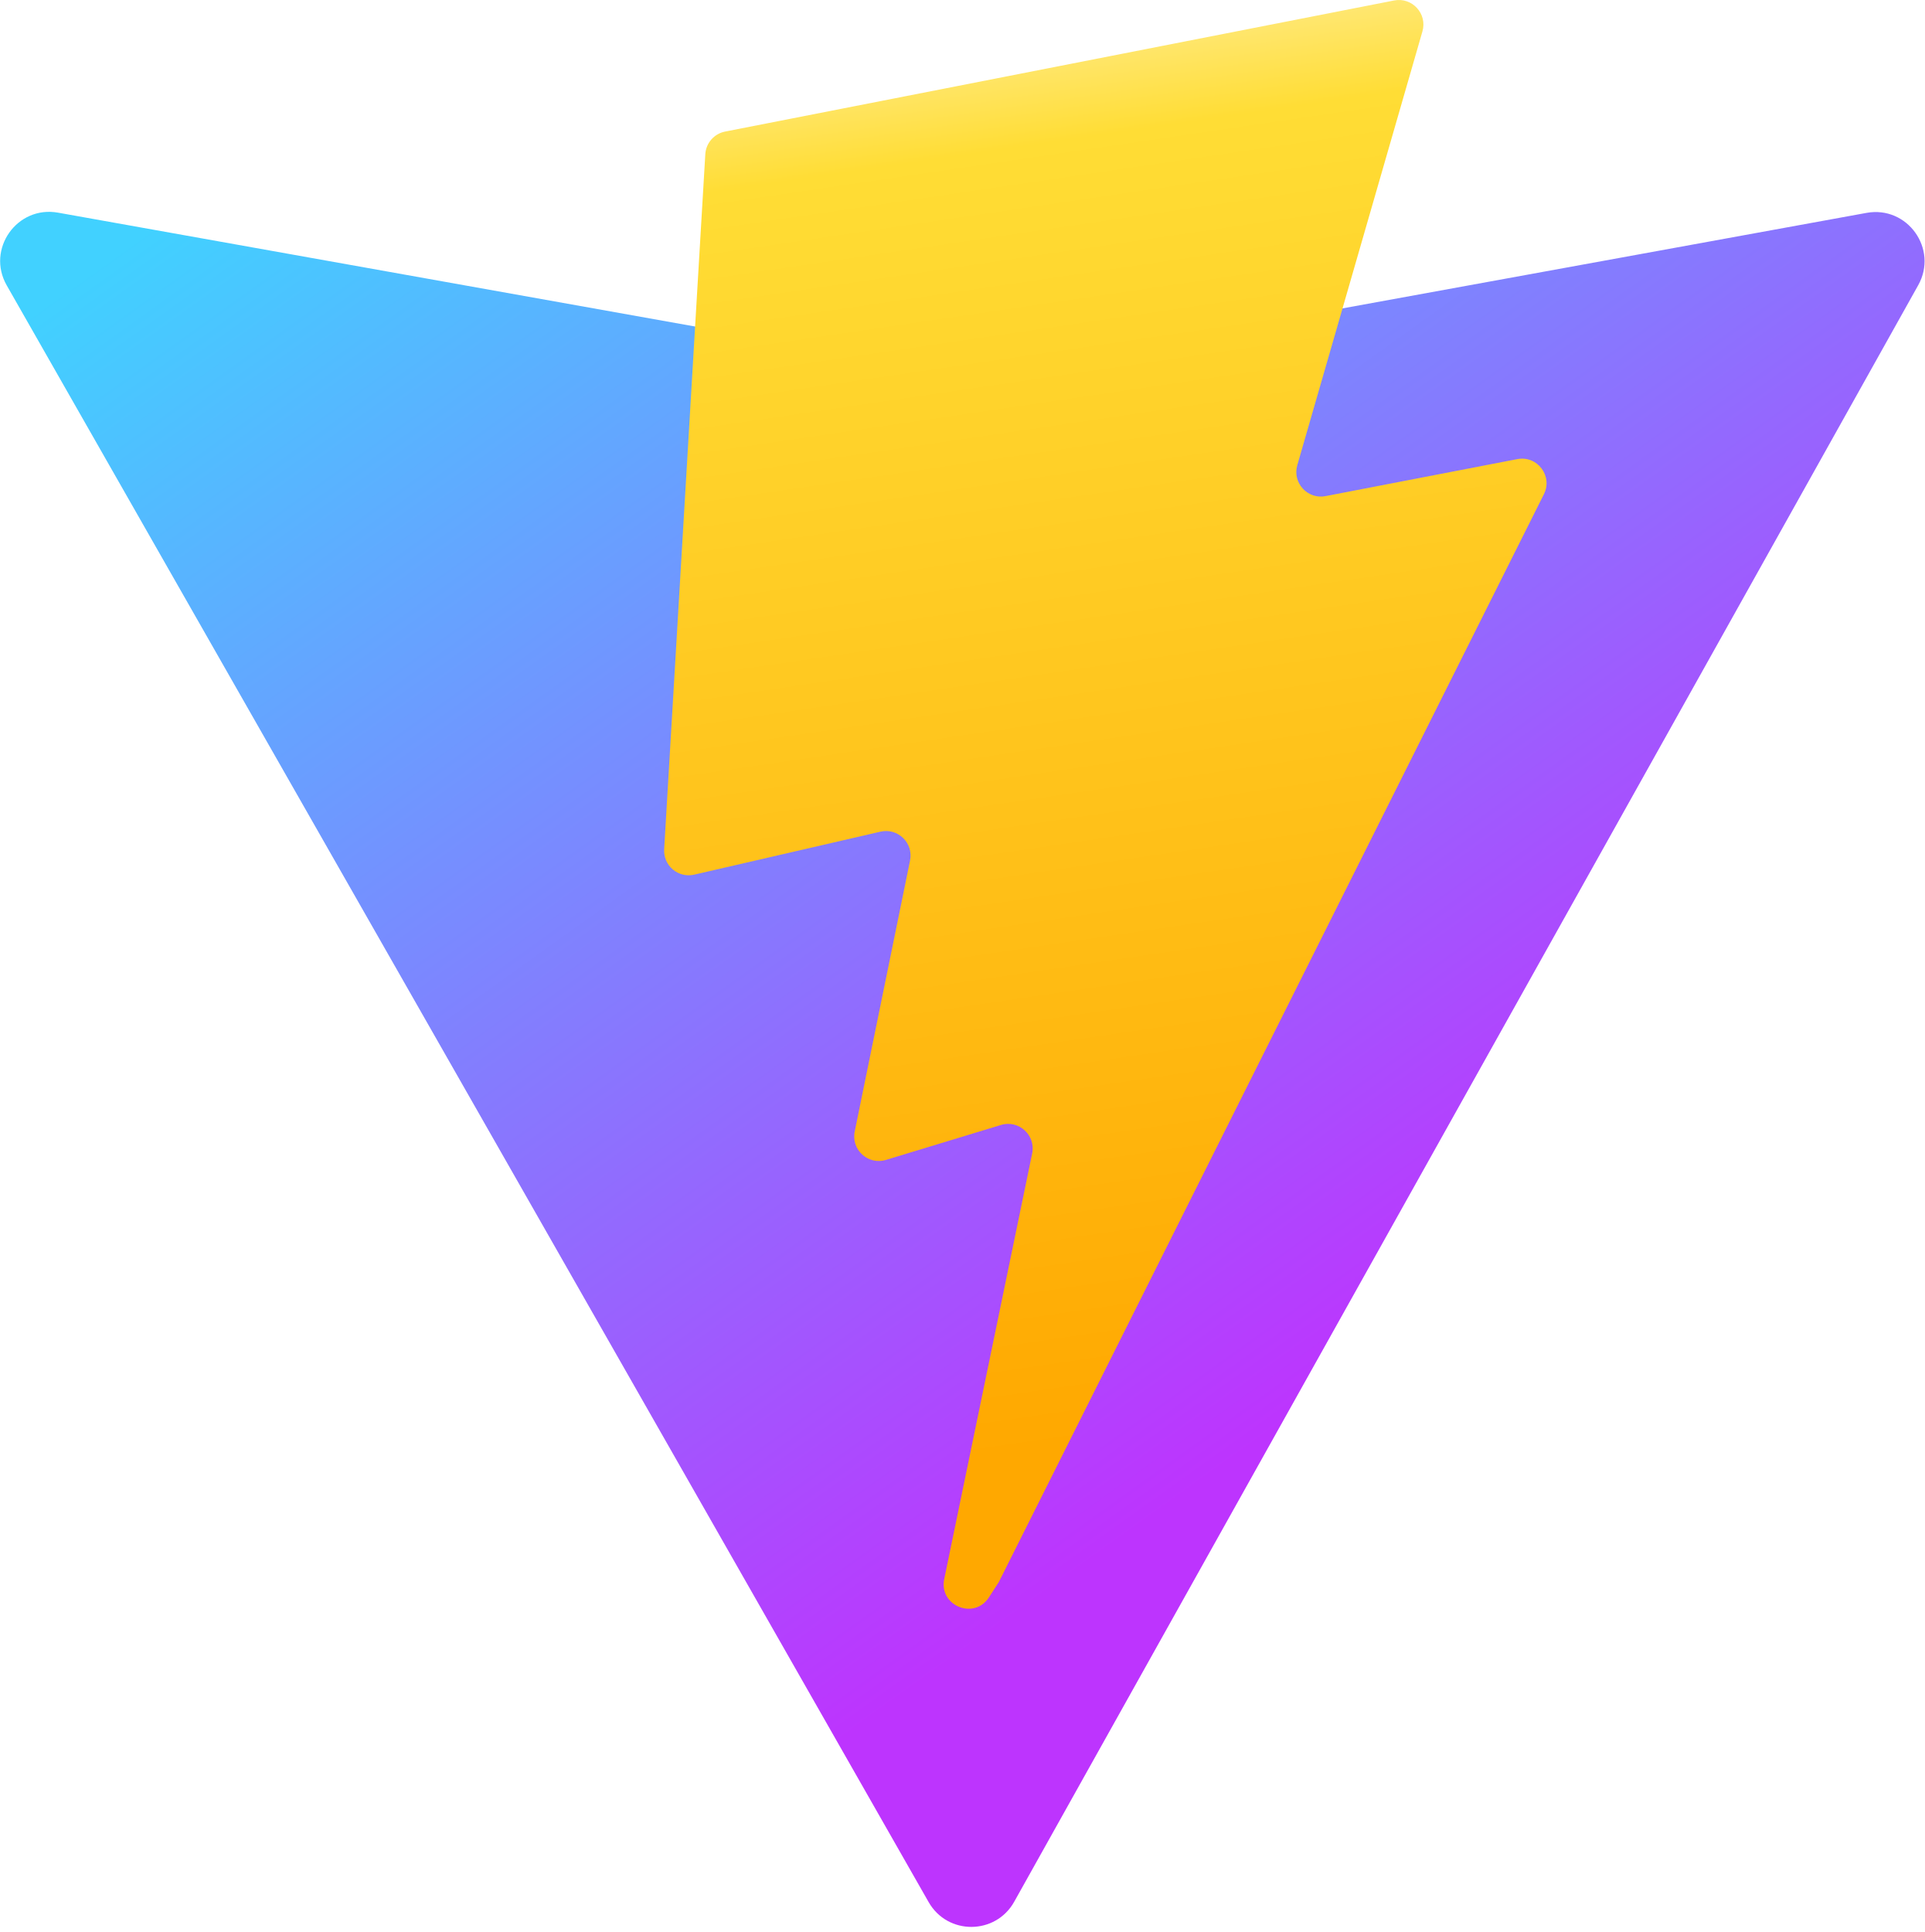
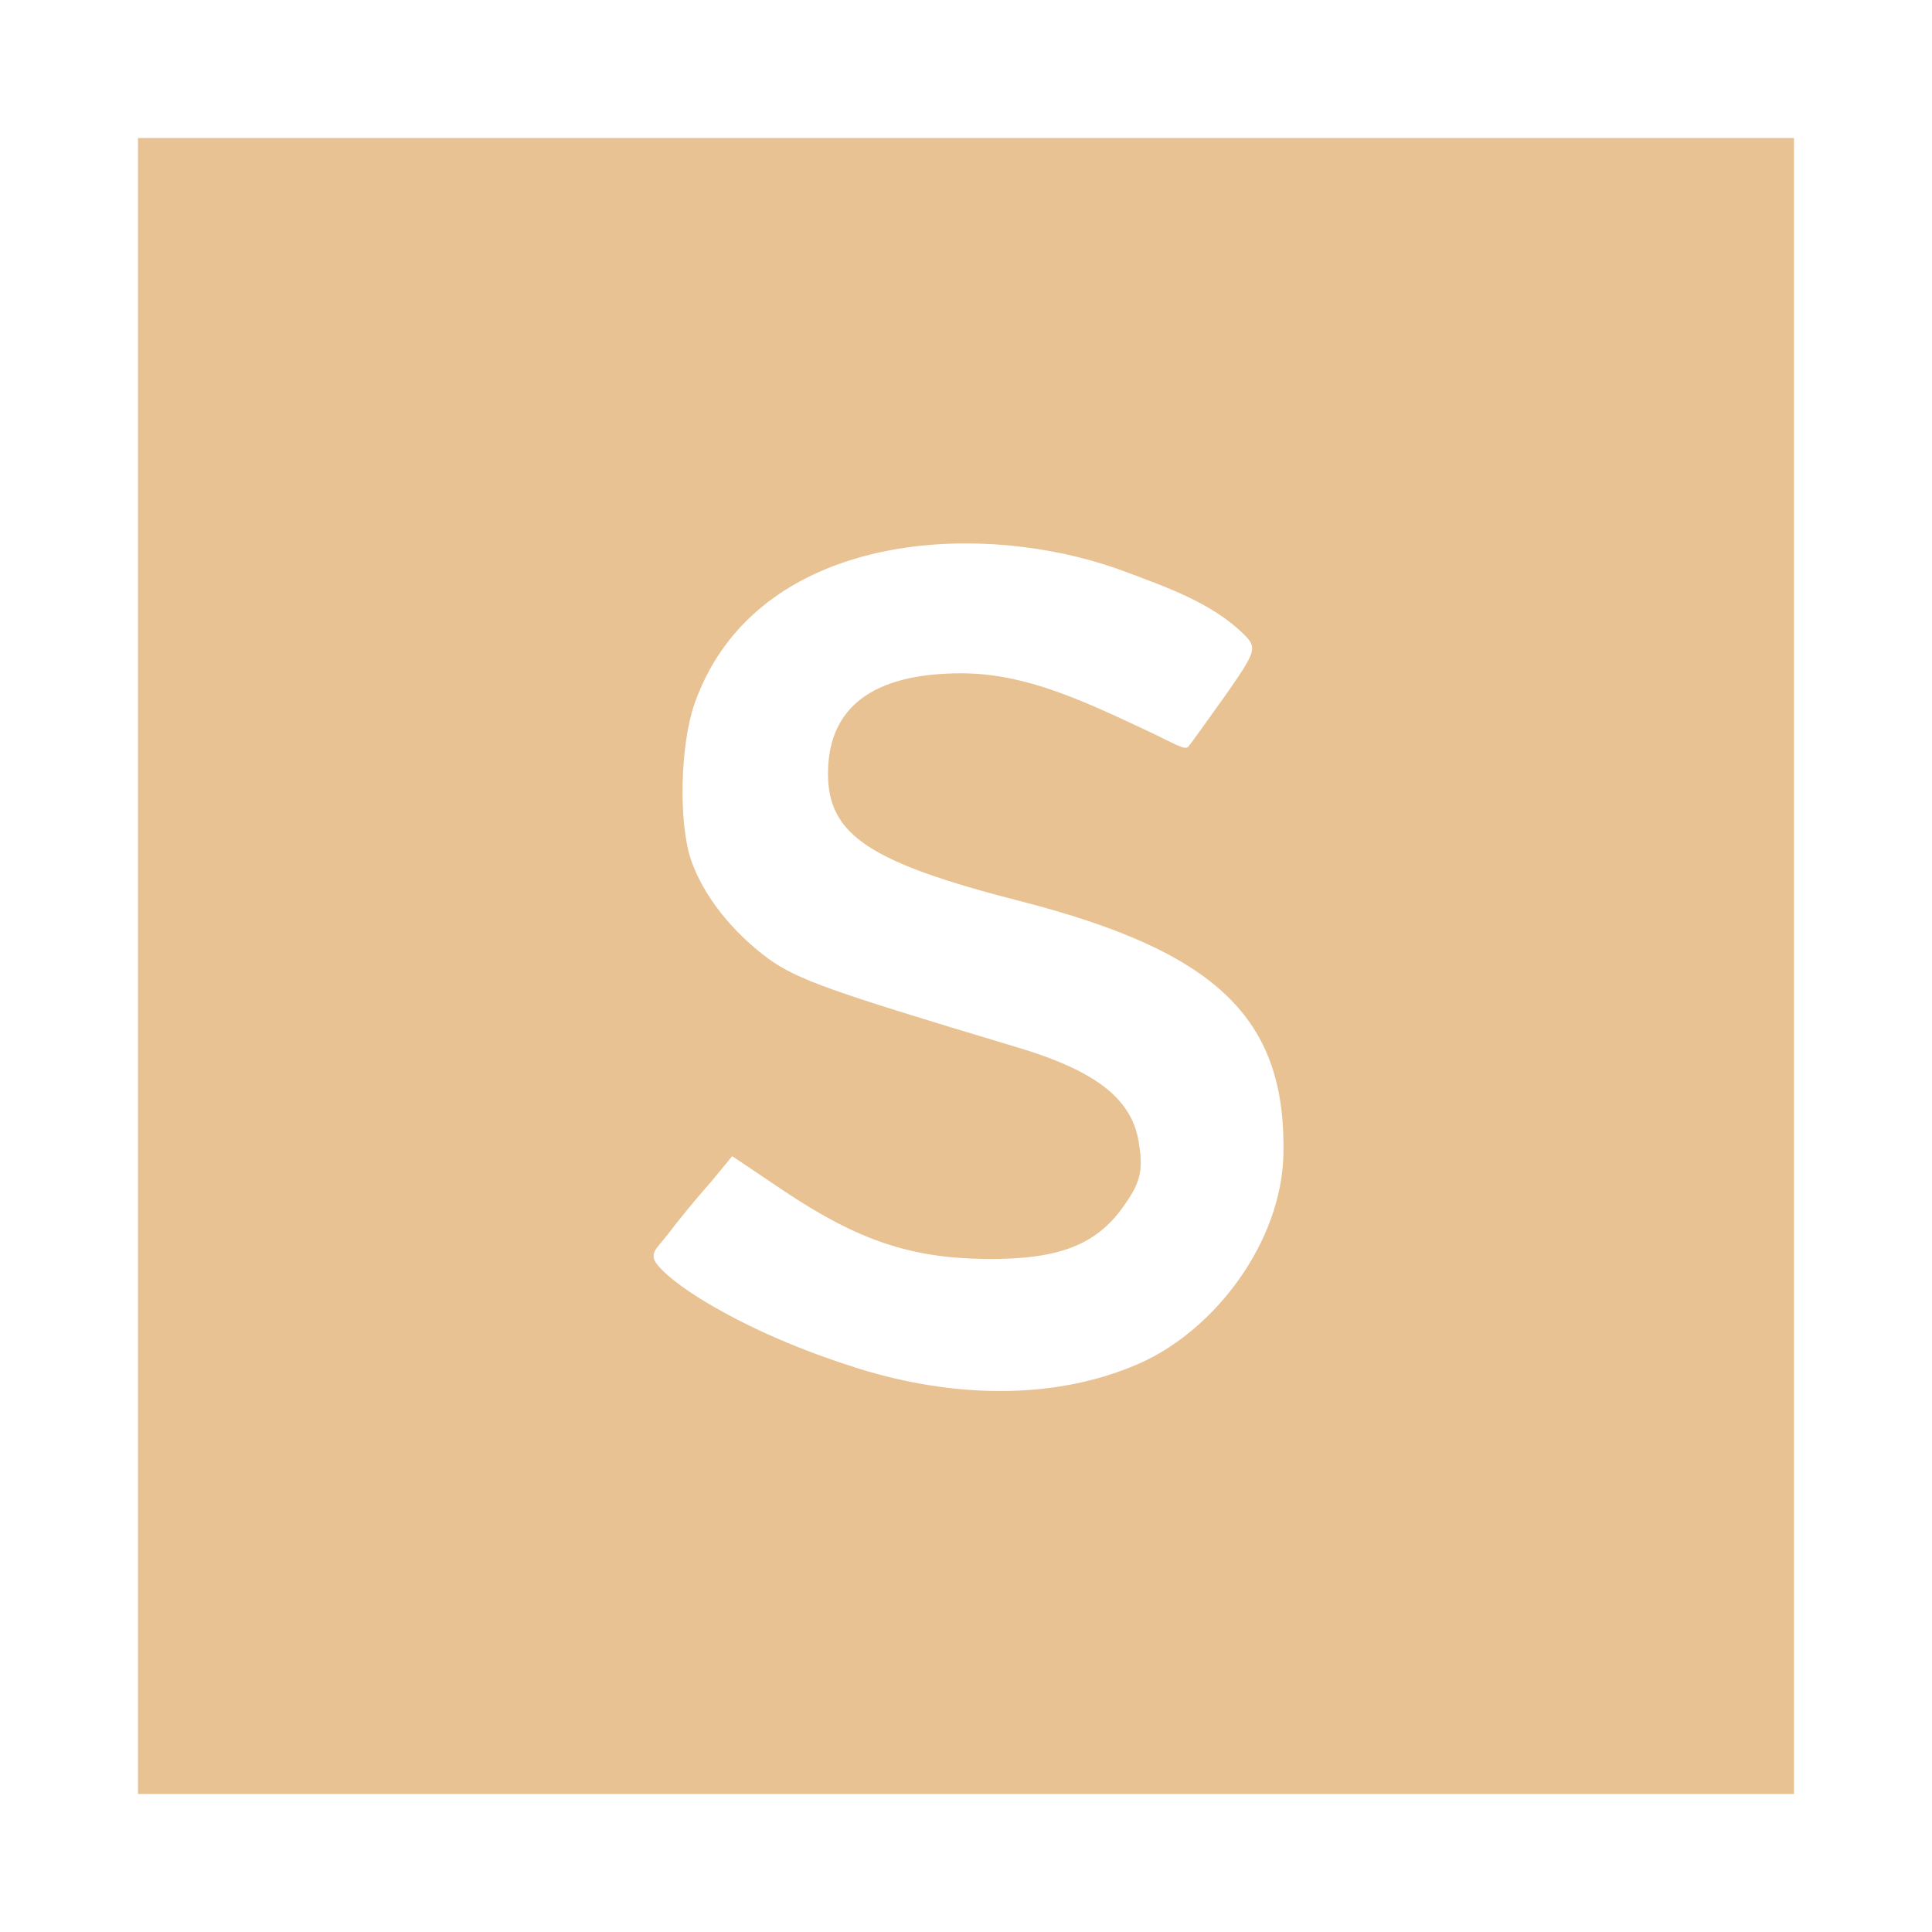
- <svg xmlns="http://www.w3.org/2000/svg" aria-hidden="true" role="img" class="iconify iconify--logos" width="31.88" height="32" preserveAspectRatio="xMidYMid meet" viewBox="0 0 256 257">
-   <defs>
-     <linearGradient id="IconifyId1813088fe1fbc01fb466" x1="-.828%" x2="57.636%" y1="7.652%" y2="78.411%">
-       <stop offset="0%" stop-color="#41D1FF" />
-       <stop offset="100%" stop-color="#BD34FE" />
-     </linearGradient>
-     <linearGradient id="IconifyId1813088fe1fbc01fb467" x1="43.376%" x2="50.316%" y1="2.242%" y2="89.03%">
-       <stop offset="0%" stop-color="#FFEA83" />
-       <stop offset="8.333%" stop-color="#FFDD35" />
-       <stop offset="100%" stop-color="#FFA800" />
-     </linearGradient>
-   </defs>
-   <path fill="url(#IconifyId1813088fe1fbc01fb466)" d="M255.153 37.938L134.897 252.976c-2.483 4.44-8.862 4.466-11.382.048L.875 37.958c-2.746-4.814 1.371-10.646 6.827-9.67l120.385 21.517a6.537 6.537 0 0 0 2.322-.004l117.867-21.483c5.438-.991 9.574 4.796 6.877 9.62Z" />
-   <path fill="url(#IconifyId1813088fe1fbc01fb467)" d="M185.432.063L96.44 17.501a3.268 3.268 0 0 0-2.634 3.014l-5.474 92.456a3.268 3.268 0 0 0 3.997 3.378l24.777-5.718c2.318-.535 4.413 1.507 3.936 3.838l-7.361 36.047c-.495 2.426 1.782 4.5 4.151 3.78l15.304-4.649c2.372-.72 4.652 1.36 4.15 3.788l-11.698 56.621c-.732 3.542 3.979 5.473 5.943 2.437l1.313-2.028l72.516-144.72c1.215-2.423-.88-5.186-3.54-4.672l-25.505 4.922c-2.396.462-4.435-1.77-3.759-4.114l16.646-57.705c.677-2.35-1.37-4.583-3.769-4.113Z" />
+ <svg xmlns="http://www.w3.org/2000/svg" fill="#E8C293" width="256px" height="256px" viewBox="0 0 14.00 14.00" role="img" focusable="false" aria-hidden="true" stroke="#E8C293" stroke-width="0">
+   <g id="SVGRepo_bgCarrier" stroke-width="0" />
+   <g id="SVGRepo_tracerCarrier" stroke-linecap="round" stroke-linejoin="round" />
+   <g id="SVGRepo_iconCarrier">
+     <path d="M 1,7 1,13 13,13 13,1 1,1 1,7 Z M 7.804,4.035 c 0.13,0.032 0.255,0.071 0.373,0.116 0.257,0.098 0.606,0.215 0.84,0.449 0.095,0.095 0.083,0.122 -0.133,0.433 C 8.756,5.211 8.634,5.384 8.611,5.411 8.583,5.439 8.514,5.389 8.289,5.284 7.837,5.072 7.423,4.879 6.967,4.879 c -0.639,0 -0.967,0.244 -0.967,0.728 0,0.445 0.306,0.644 1.389,0.922 C 8.817,6.895 9.322,7.378 9.3,8.367 9.286,8.996 8.809,9.638 8.252,9.882 7.62,10.159 6.878,10.12 6.231,9.92 5.877,9.81 5.507,9.661 5.184,9.476 5.064,9.408 4.9,9.305 4.797,9.202 4.685,9.09 4.742,9.069 4.844,8.939 4.922,8.834 5.061,8.667 5.15,8.567 L 5.306,8.378 5.678,8.628 C 6.217,8.989 6.6,9.117 7.144,9.123 7.683,9.128 7.956,9.017 8.155,8.722 8.261,8.572 8.283,8.478 8.256,8.306 8.217,7.973 7.956,7.761 7.35,7.583 6.017,7.183 5.783,7.1 5.572,6.95 5.306,6.755 5.094,6.488 5.006,6.227 4.917,5.961 4.928,5.399 5.033,5.099 5.426,3.985 6.767,3.782 7.804,4.035 Z" />
+   </g>
</svg>
